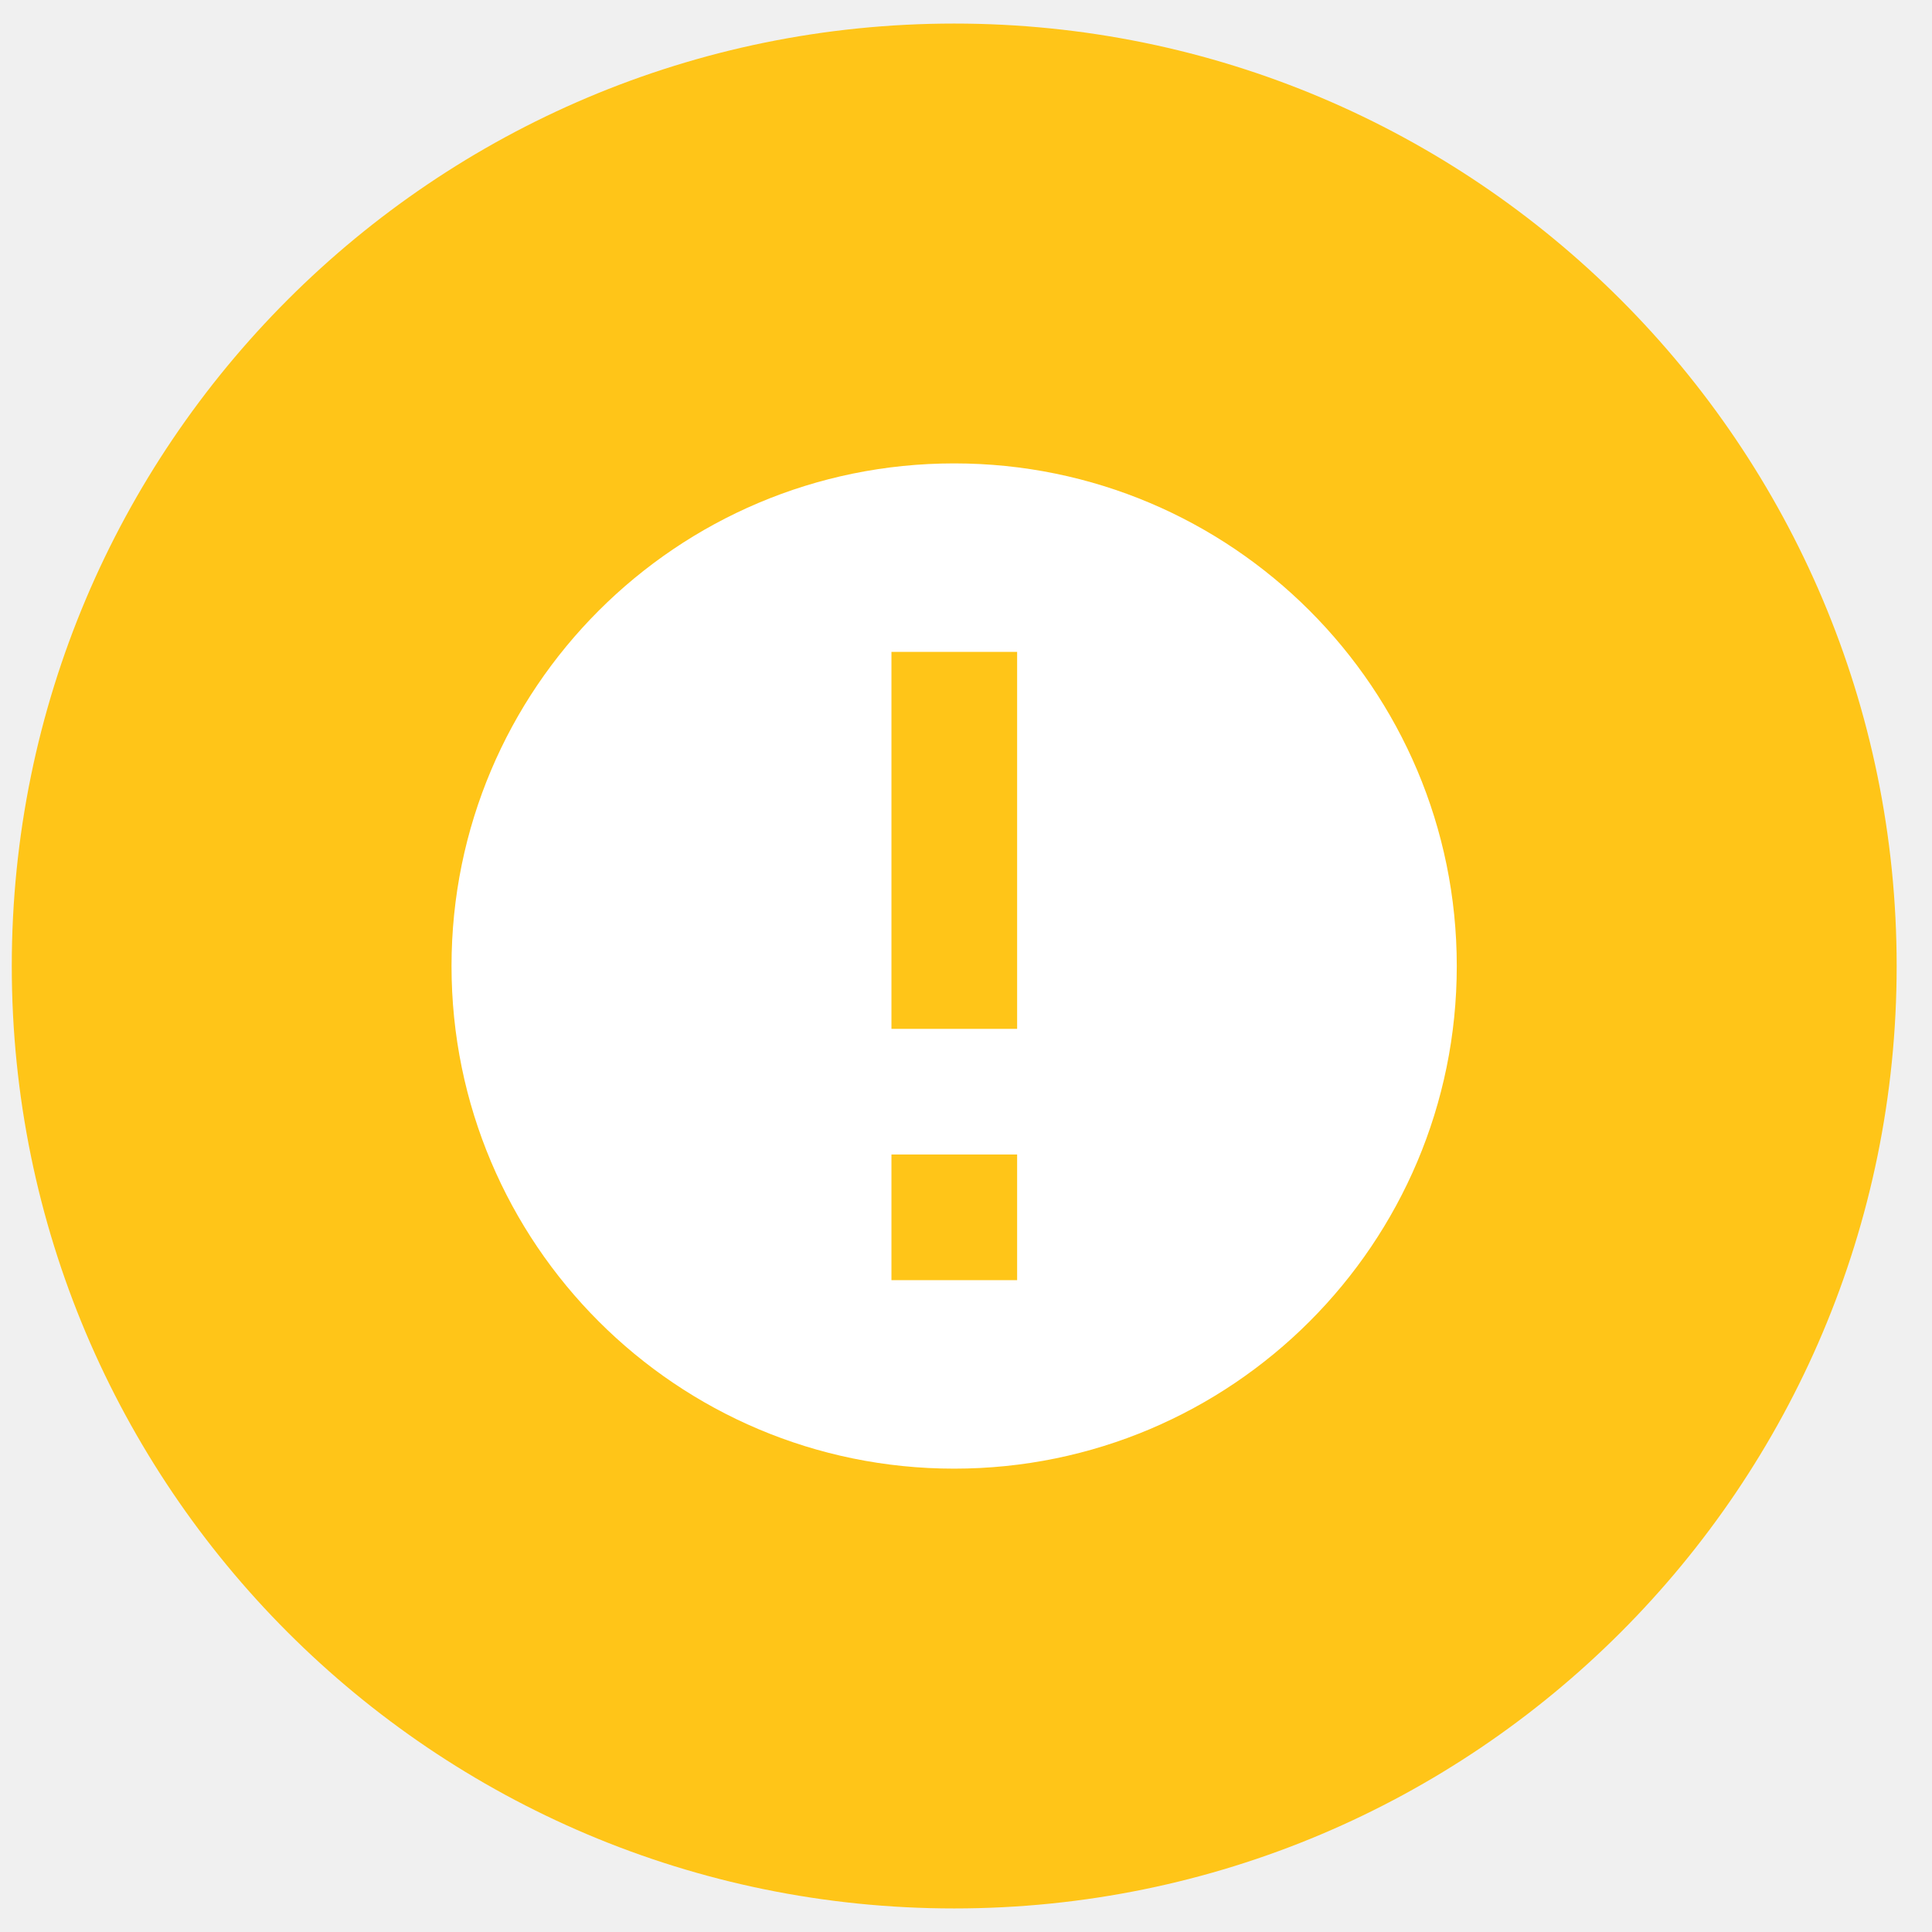
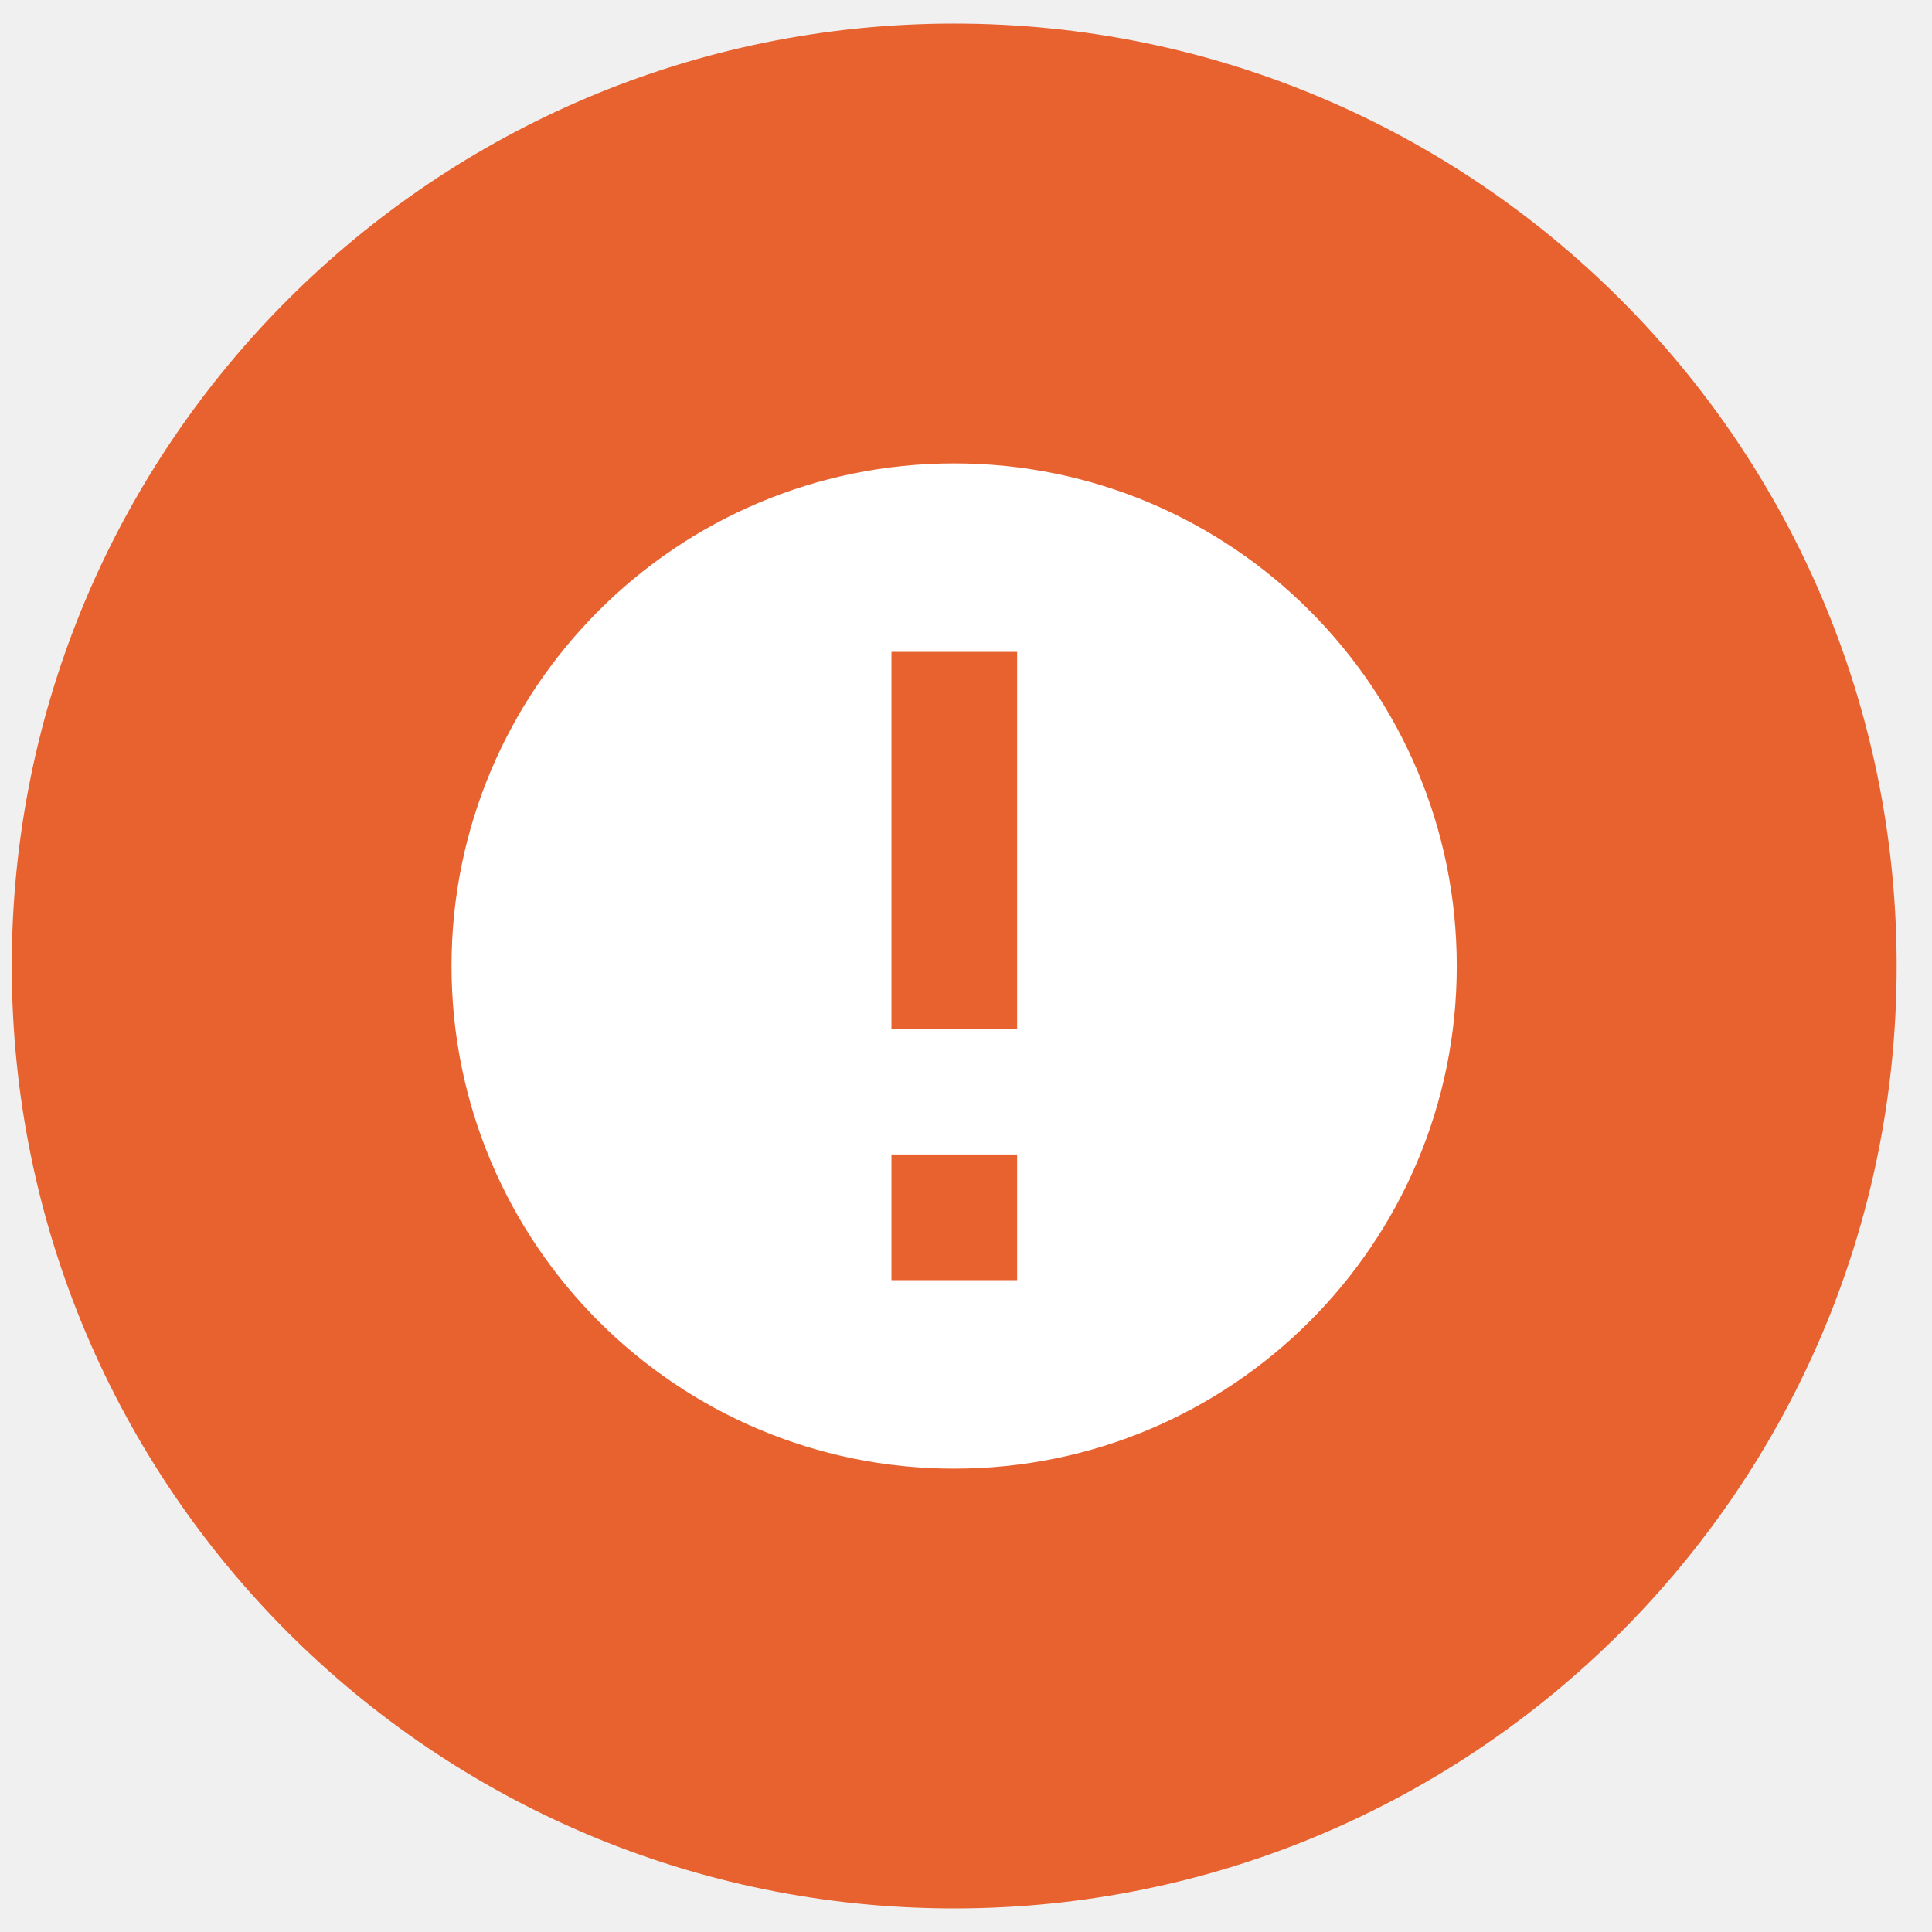
<svg xmlns="http://www.w3.org/2000/svg" width="41" height="41" viewBox="0 0 41 41" fill="none">
-   <circle cx="20.25" cy="20.5" r="20" fill="#FFC518" />
+   <circle cx="20.25" cy="20.5" r="20" fill="#E86230" />
  <path d="M20.249 31.167C26.14 31.167 30.915 26.392 30.915 20.501C30.915 14.61 26.14 9.834 20.249 9.834C14.358 9.834 9.582 14.61 9.582 20.501C9.582 26.392 14.358 31.167 20.249 31.167Z" fill="white" />
-   <path d="M21.585 13.834H18.918V21.834H21.585V13.834Z" fill="#FFC518" />
-   <path d="M21.585 24.5H18.918V27.167H21.585V24.5Z" fill="#FFC518" />
+   <path d="M21.585 13.834H18.918V21.834H21.585V13.834Z" fill="#E86230" />
+   <path d="M21.585 24.5H18.918V27.167H21.585V24.5Z" fill="#E86230" />
</svg>
